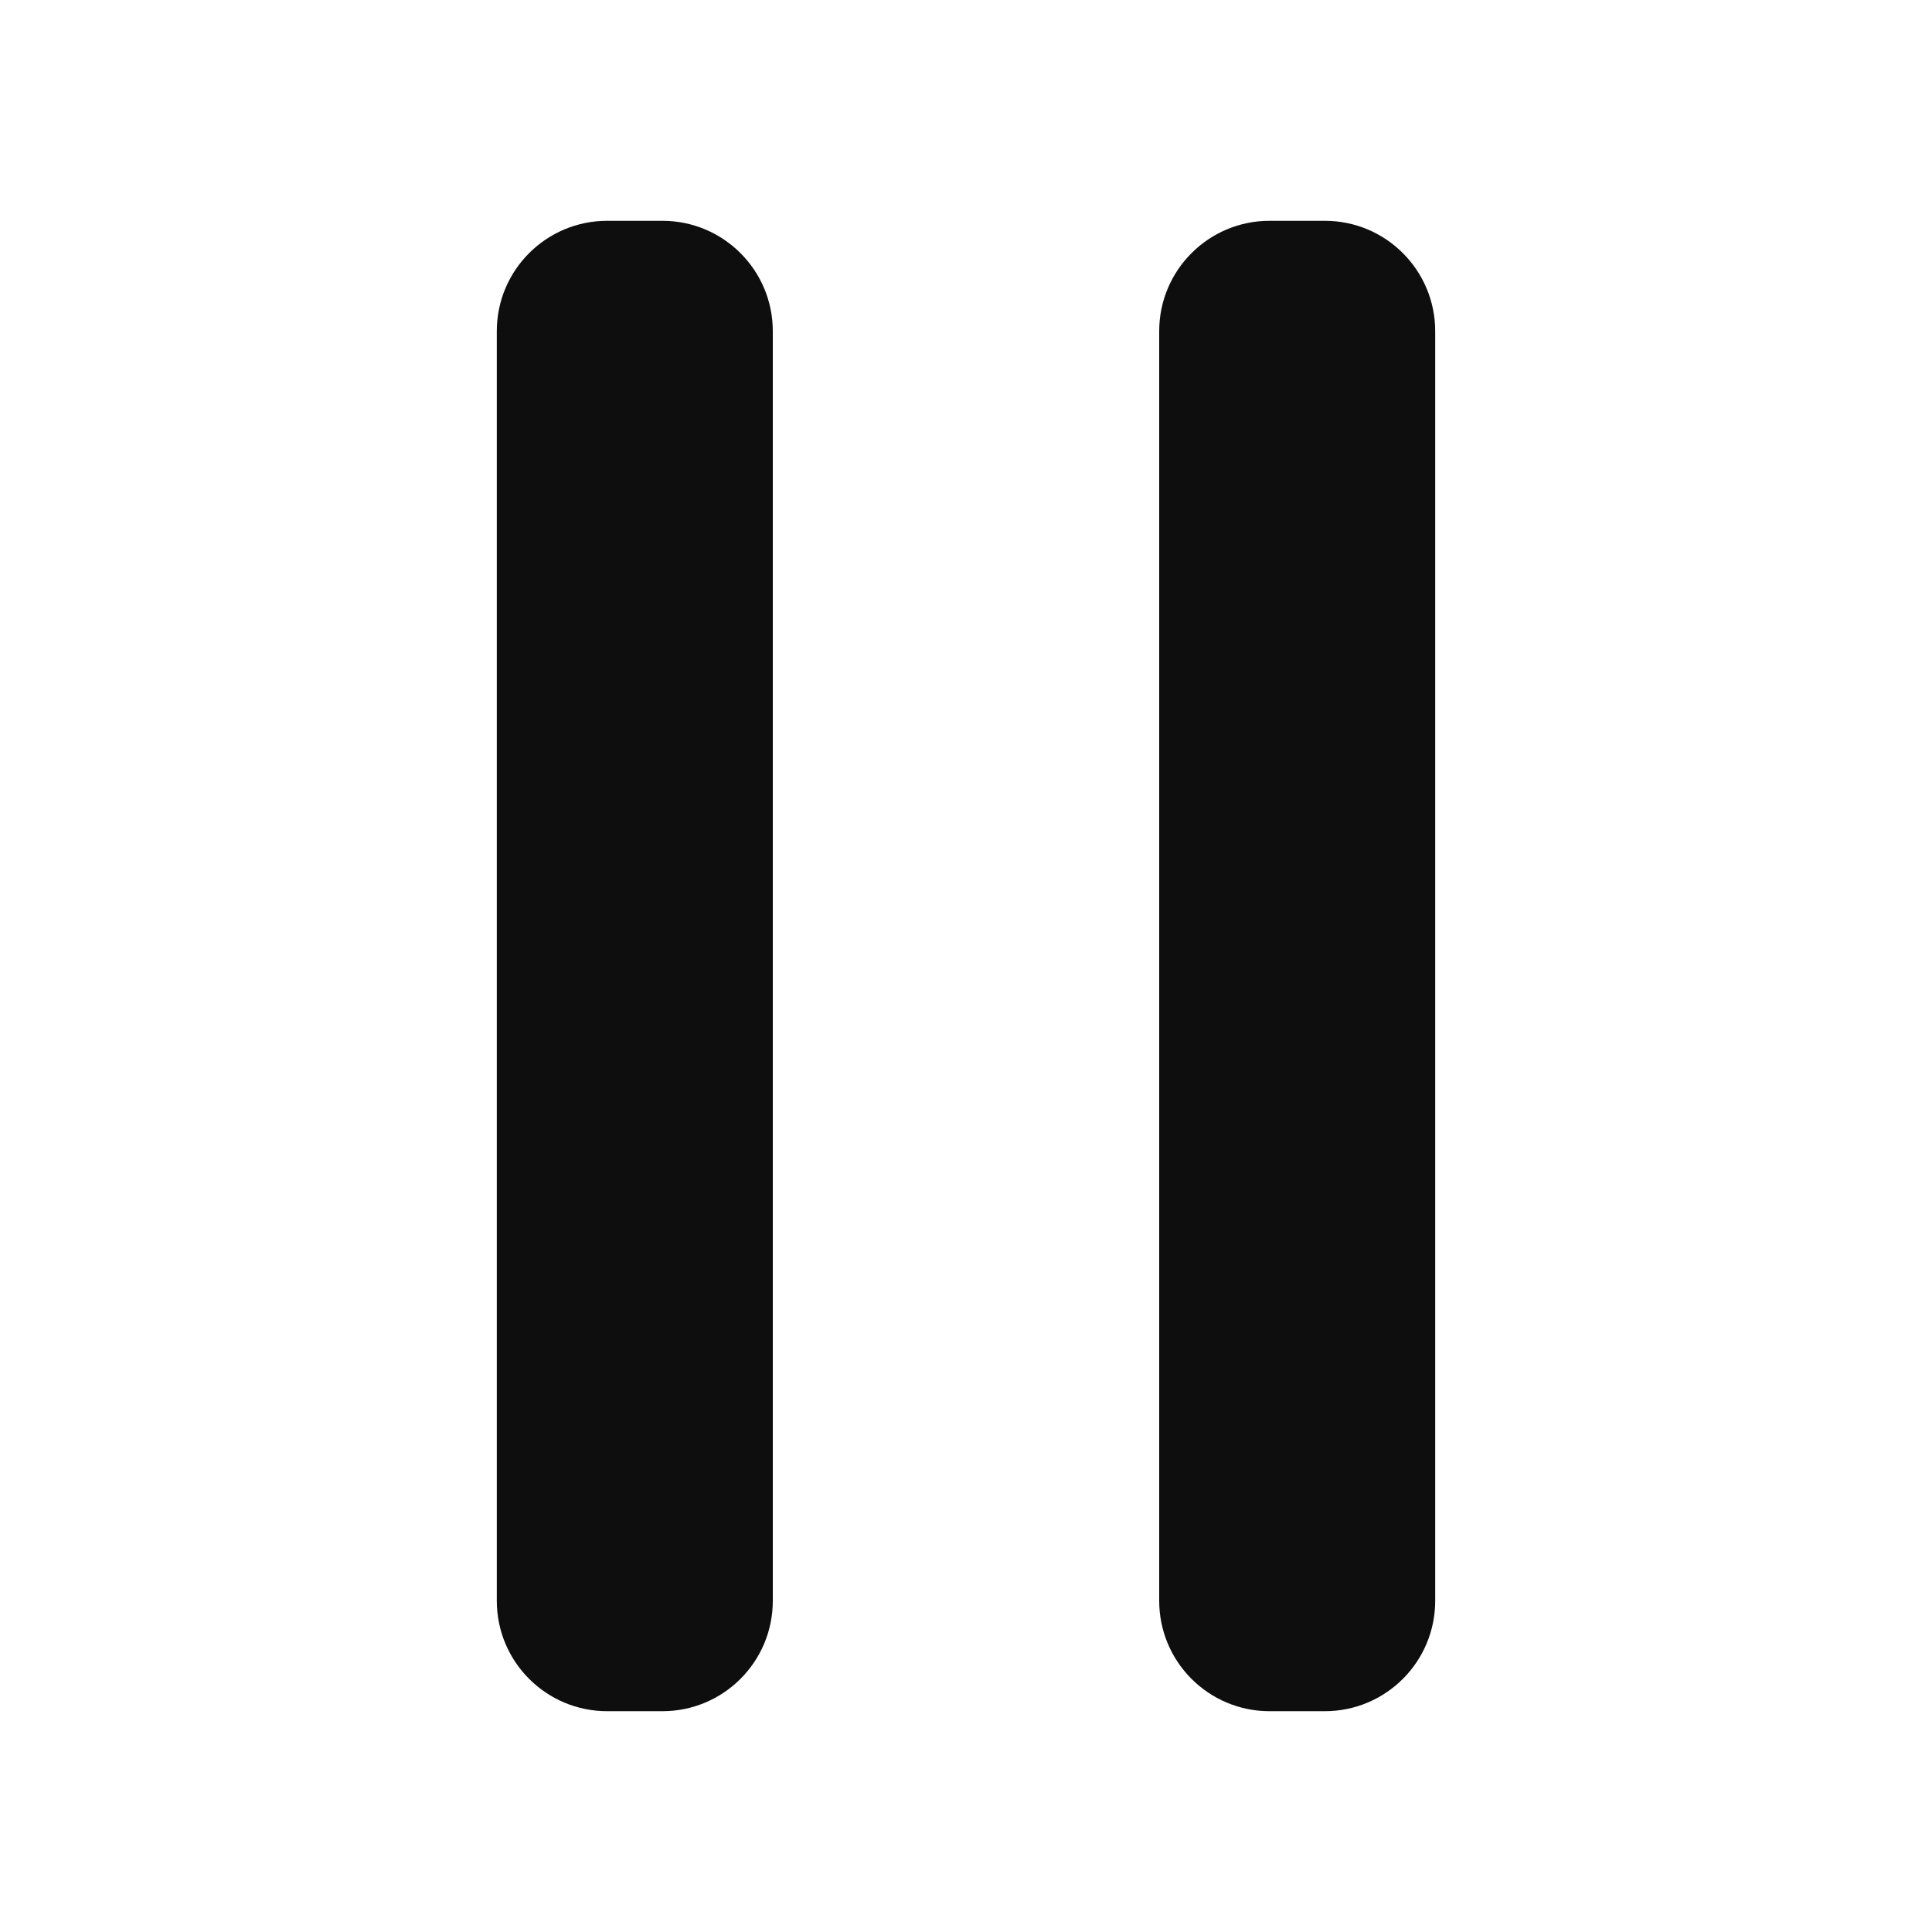
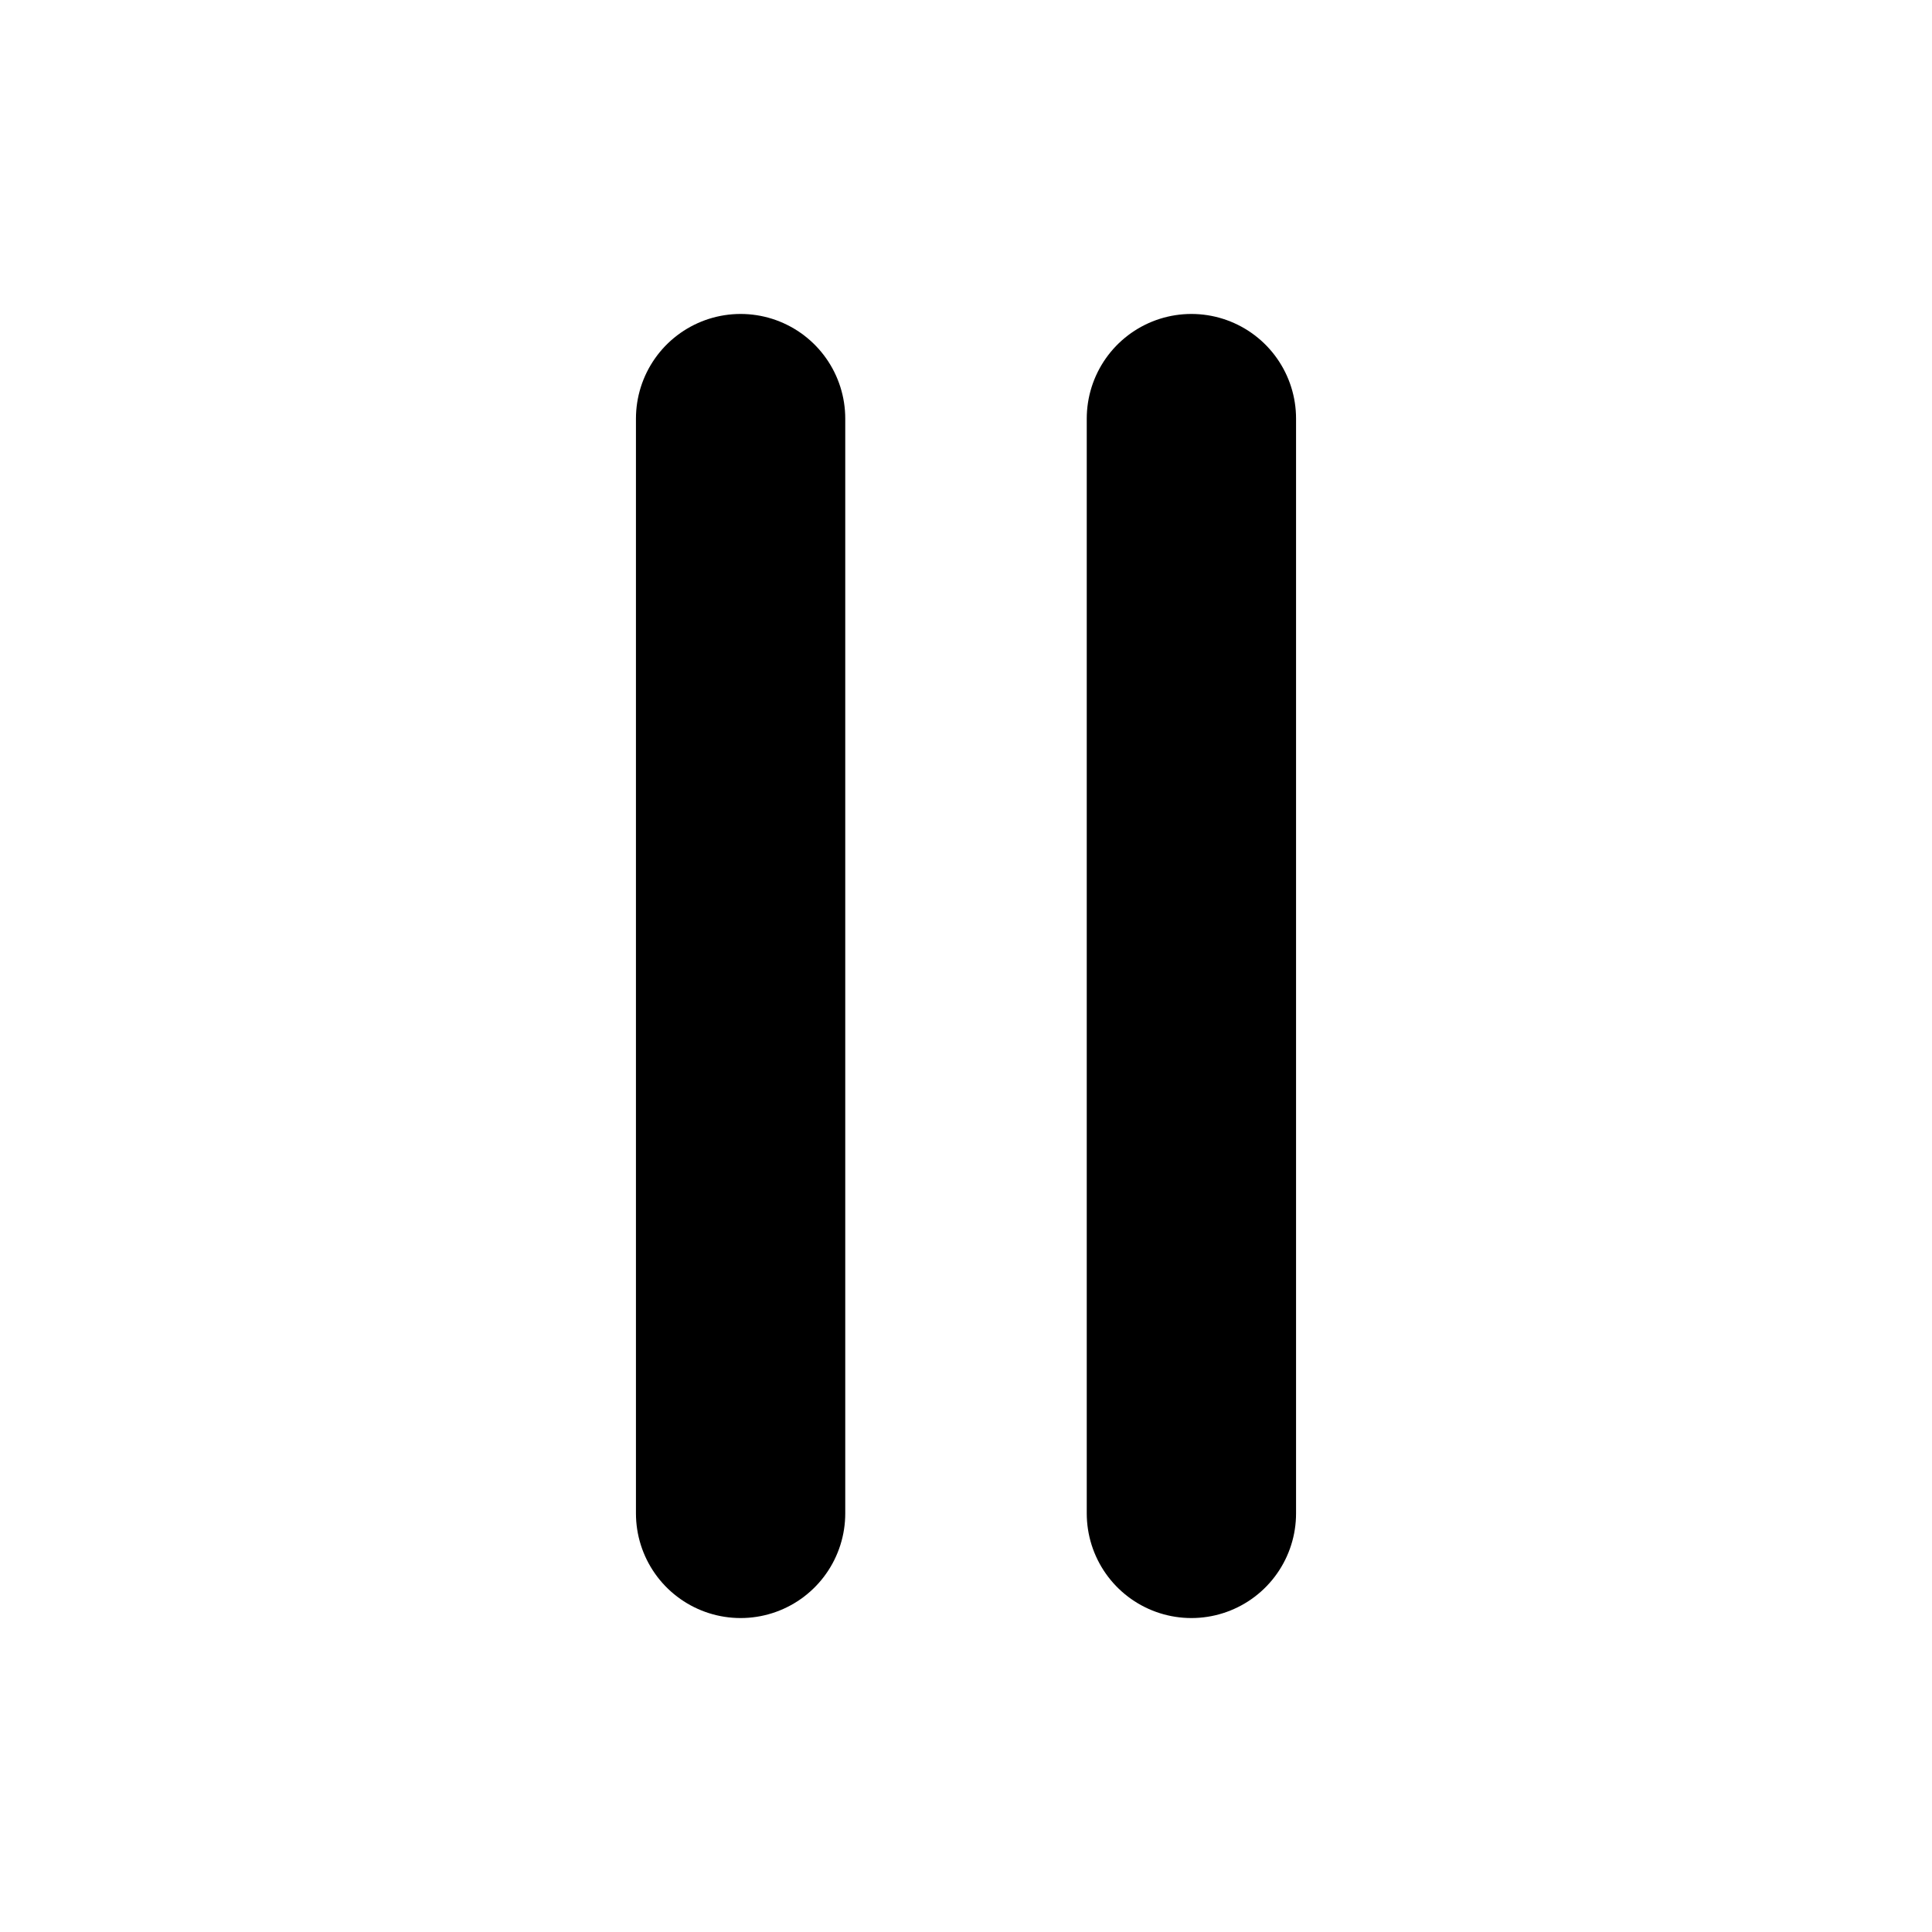
- <svg xmlns="http://www.w3.org/2000/svg" width="35" height="35" viewBox="0 0 35 35" fill="none">
-   <path fill-rule="evenodd" clip-rule="evenodd" d="M21 6V29C21 30.105 21.895 31 23 31H24C25.105 31 26 30.105 26 29V6C26 4.895 25.105 4 24 4H23C21.895 4 21 4.895 21 6ZM9 6V29C9 30.105 9.895 31 11 31H12C13.105 31 14 30.105 14 29V6C14 4.895 13.105 4 12 4H11C9.895 4 9 4.895 9 6Z" fill="#0E0E0E" />
+ <svg xmlns="http://www.w3.org/2000/svg" viewBox="0 0 24 24" width="24" height="24" fill="none" stroke="#000000" stroke-width="1.8" stroke-linecap="round" stroke-linejoin="round">
+   <path d="M9.2 5.2v13.6M14.8 5.2v13.6" stroke-width="2.6" />
</svg>
